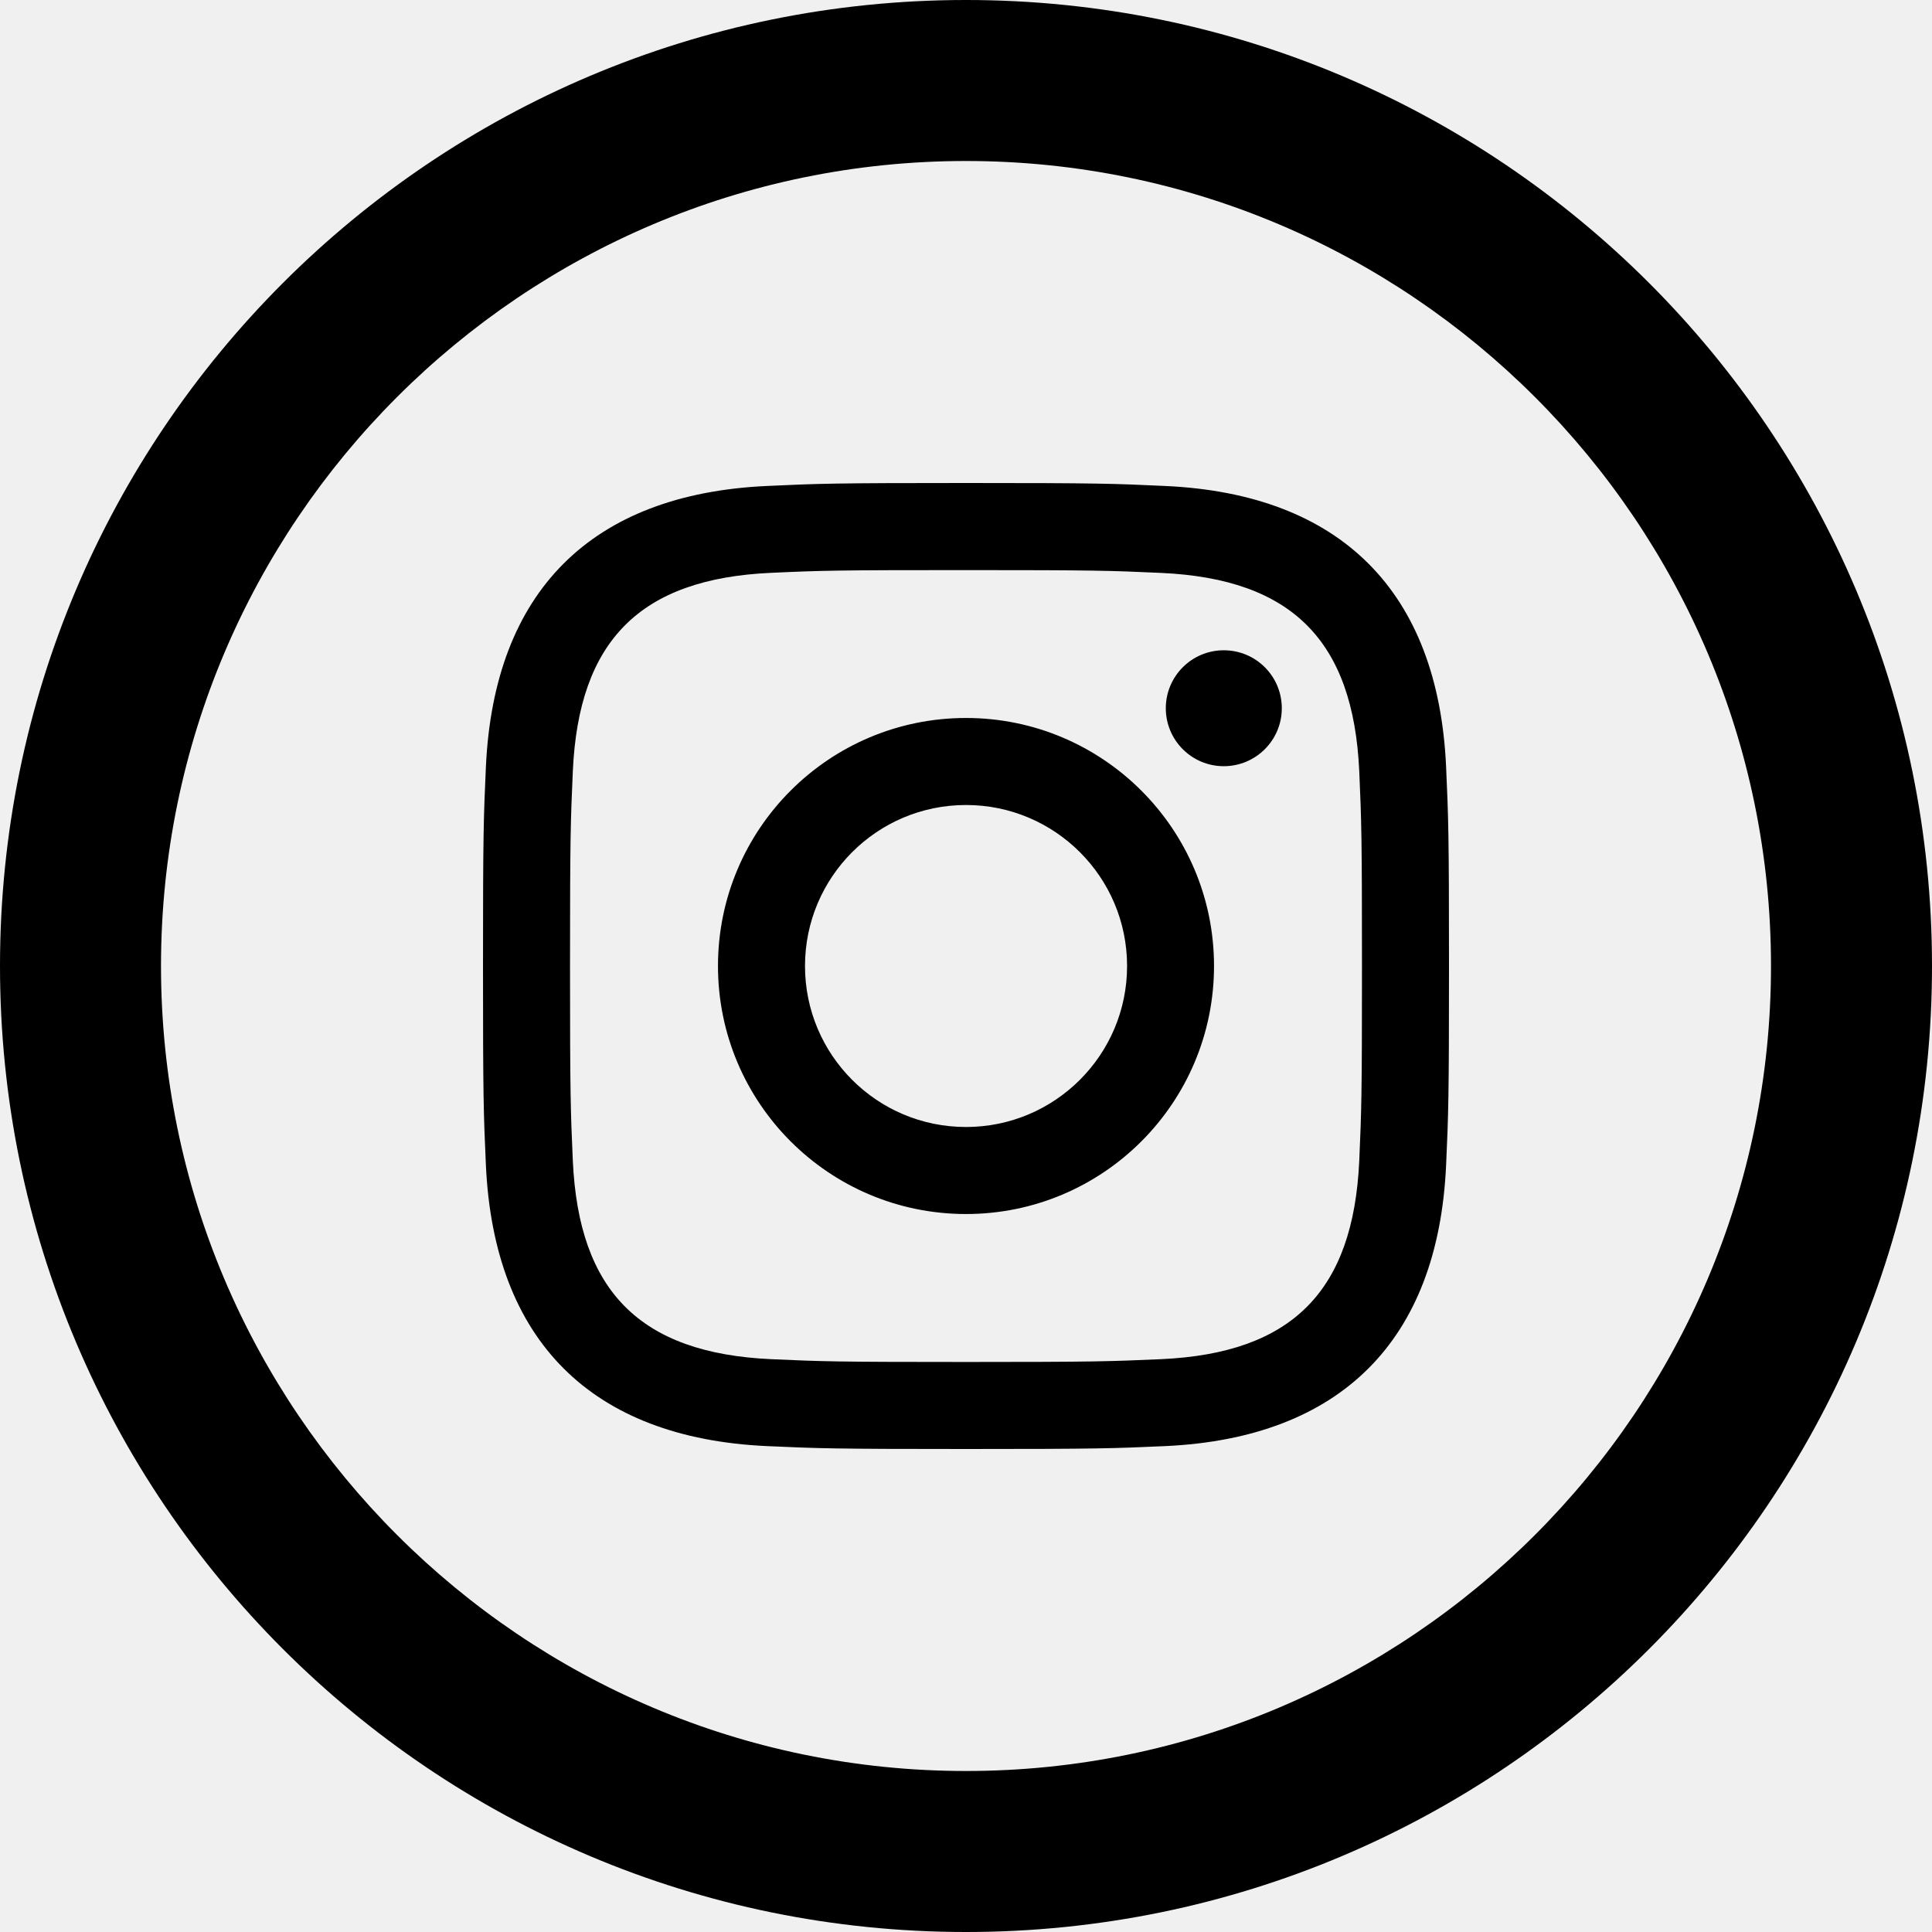
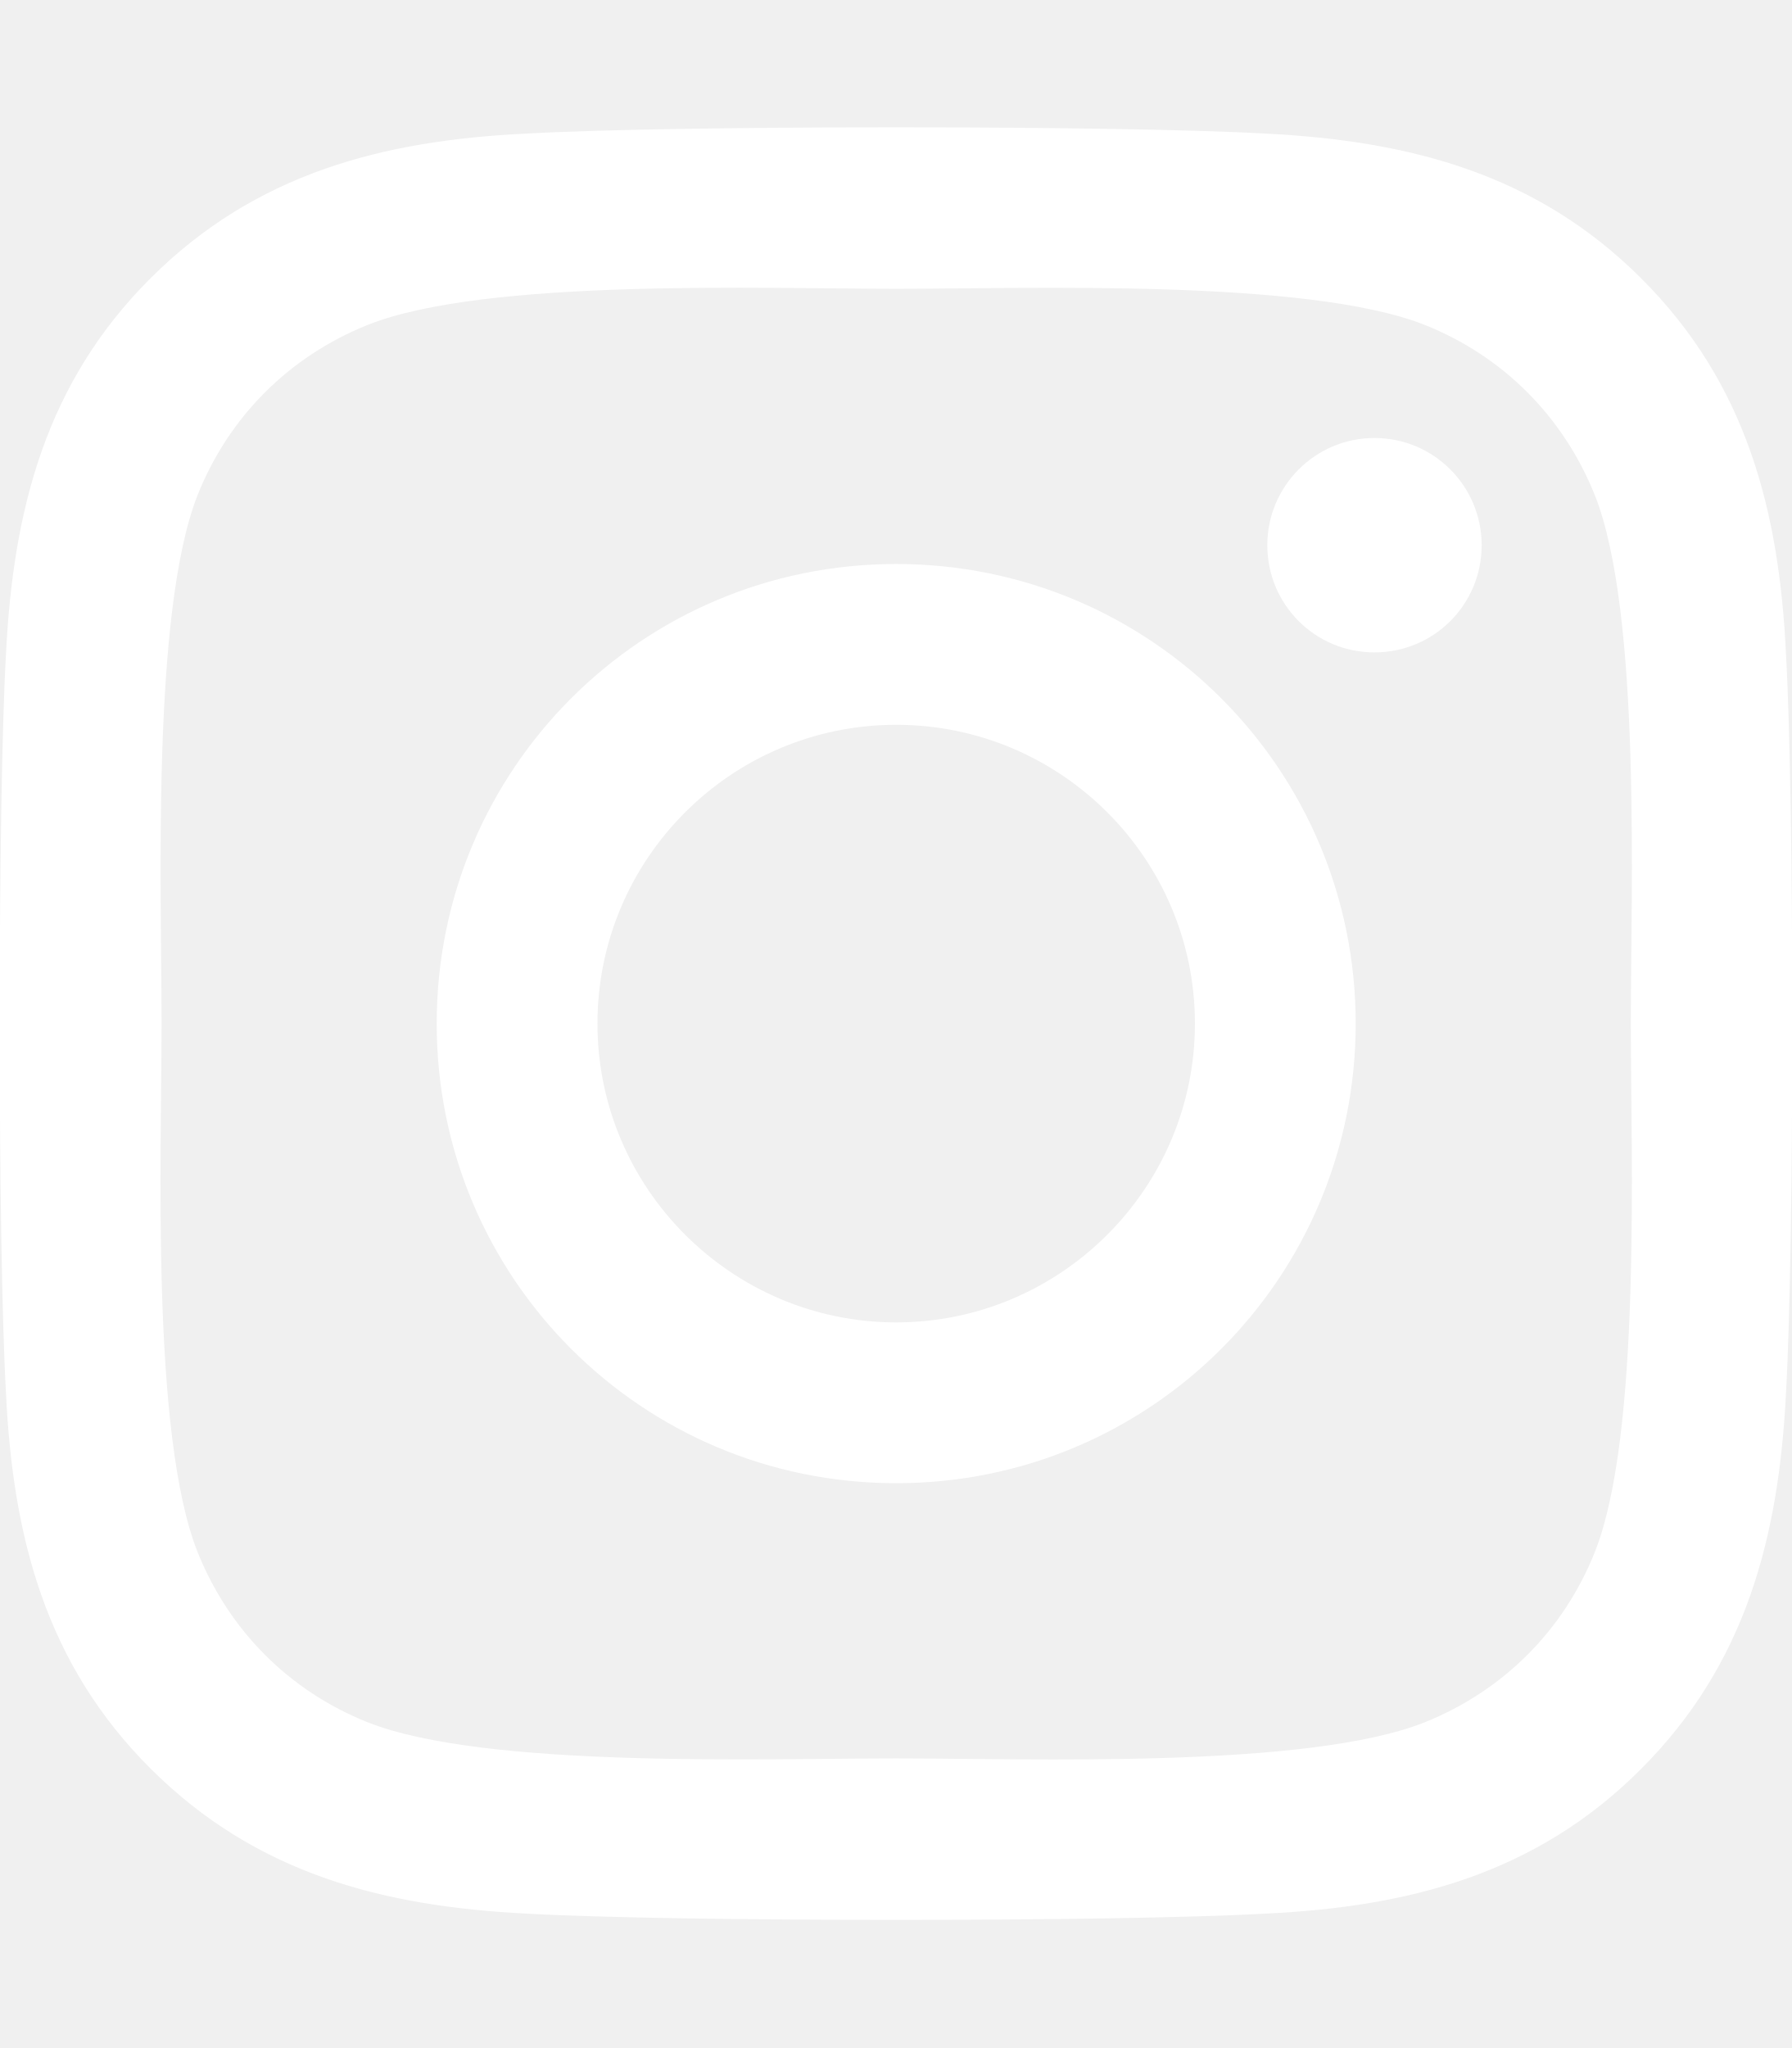
- <svg xmlns="http://www.w3.org/2000/svg" width="24" height="24" viewBox="0 0 24 24">
-   <path d="M12 2c5.514 0 10 4.486 10 10s-4.486 10-10 10-10-4.486-10-10 4.486-10 10-10zm0-2c-6.627 0-12 5.373-12 12s5.373 12 12 12 12-5.373 12-12-5.373-12-12-12zm0 7.082c1.602 0 1.792.006 2.425.035 1.627.074 2.385.845 2.46 2.459.028.633.034.822.034 2.424s-.006 1.792-.034 2.424c-.075 1.613-.832 2.386-2.46 2.46-.633.028-.822.035-2.425.035-1.602 0-1.792-.006-2.424-.035-1.63-.075-2.385-.849-2.46-2.46-.028-.632-.035-.822-.035-2.424s.007-1.792.035-2.424c.074-1.615.832-2.386 2.46-2.46.632-.029.822-.034 2.424-.034zm0-1.082c-1.63 0-1.833.007-2.474.037-2.18.1-3.39 1.309-3.49 3.489-.029.641-.036.845-.036 2.474 0 1.63.007 1.834.036 2.474.1 2.179 1.31 3.39 3.49 3.49.641.029.844.036 2.474.036 1.63 0 1.834-.007 2.475-.036 2.176-.1 3.391-1.309 3.489-3.49.029-.64.036-.844.036-2.474 0-1.629-.007-1.833-.036-2.474-.098-2.177-1.309-3.39-3.489-3.489-.641-.03-.845-.037-2.475-.037zm0 2.919c-1.701 0-3.081 1.379-3.081 3.081s1.38 3.081 3.081 3.081 3.081-1.379 3.081-3.081c0-1.701-1.38-3.081-3.081-3.081zm0 5.081c-1.105 0-2-.895-2-2 0-1.104.895-2 2-2 1.104 0 2.001.895 2.001 2s-.897 2-2.001 2zm3.202-5.922c-.397 0-.72.322-.72.72 0 .397.322.72.72.72.398 0 .721-.322.721-.72 0-.398-.322-.72-.721-.72z" />
+ <svg xmlns="http://www.w3.org/2000/svg" height="24" width="21" viewBox="0 0 448 512">
+   <path fill="#ffffff" d="M224.1 141c-63.6 0-114.9 51.3-114.9 114.9s51.3 114.9 114.9 114.9S339 319.5 339 255.9 287.7 141 224.1 141zm0 189.6c-41.1 0-74.7-33.5-74.7-74.7s33.5-74.7 74.7-74.7 74.7 33.5 74.7 74.7-33.6 74.7-74.7 74.7zm146.4-194.3c0 14.9-12 26.8-26.8 26.8-14.9 0-26.8-12-26.8-26.8s12-26.8 26.8-26.8 26.8 12 26.8 26.8zm76.1 27.2c-1.7-35.9-9.9-67.7-36.2-93.9-26.2-26.2-58-34.4-93.9-36.2-37-2.1-147.9-2.1-184.9 0-35.8 1.7-67.6 9.9-93.9 36.1s-34.4 58-36.2 93.9c-2.1 37-2.1 147.9 0 184.9 1.7 35.9 9.9 67.7 36.2 93.9s58 34.4 93.9 36.2c37 2.1 147.9 2.1 184.9 0 35.9-1.7 67.7-9.9 93.9-36.2 26.2-26.2 34.4-58 36.2-93.9 2.1-37 2.1-147.8 0-184.8zM398.8 388c-7.8 19.6-22.9 34.7-42.6 42.6-29.5 11.7-99.5 9-132.1 9s-102.7 2.6-132.1-9c-19.6-7.8-34.7-22.9-42.6-42.6-11.7-29.5-9-99.5-9-132.1s-2.6-102.7 9-132.1c7.8-19.6 22.9-34.7 42.6-42.6 29.5-11.7 99.5-9 132.1-9s102.7-2.6 132.1 9c19.6 7.8 34.7 22.9 42.6 42.6 11.7 29.5 9 99.5 9 132.1s2.7 102.7-9 132.1z" />
</svg>
